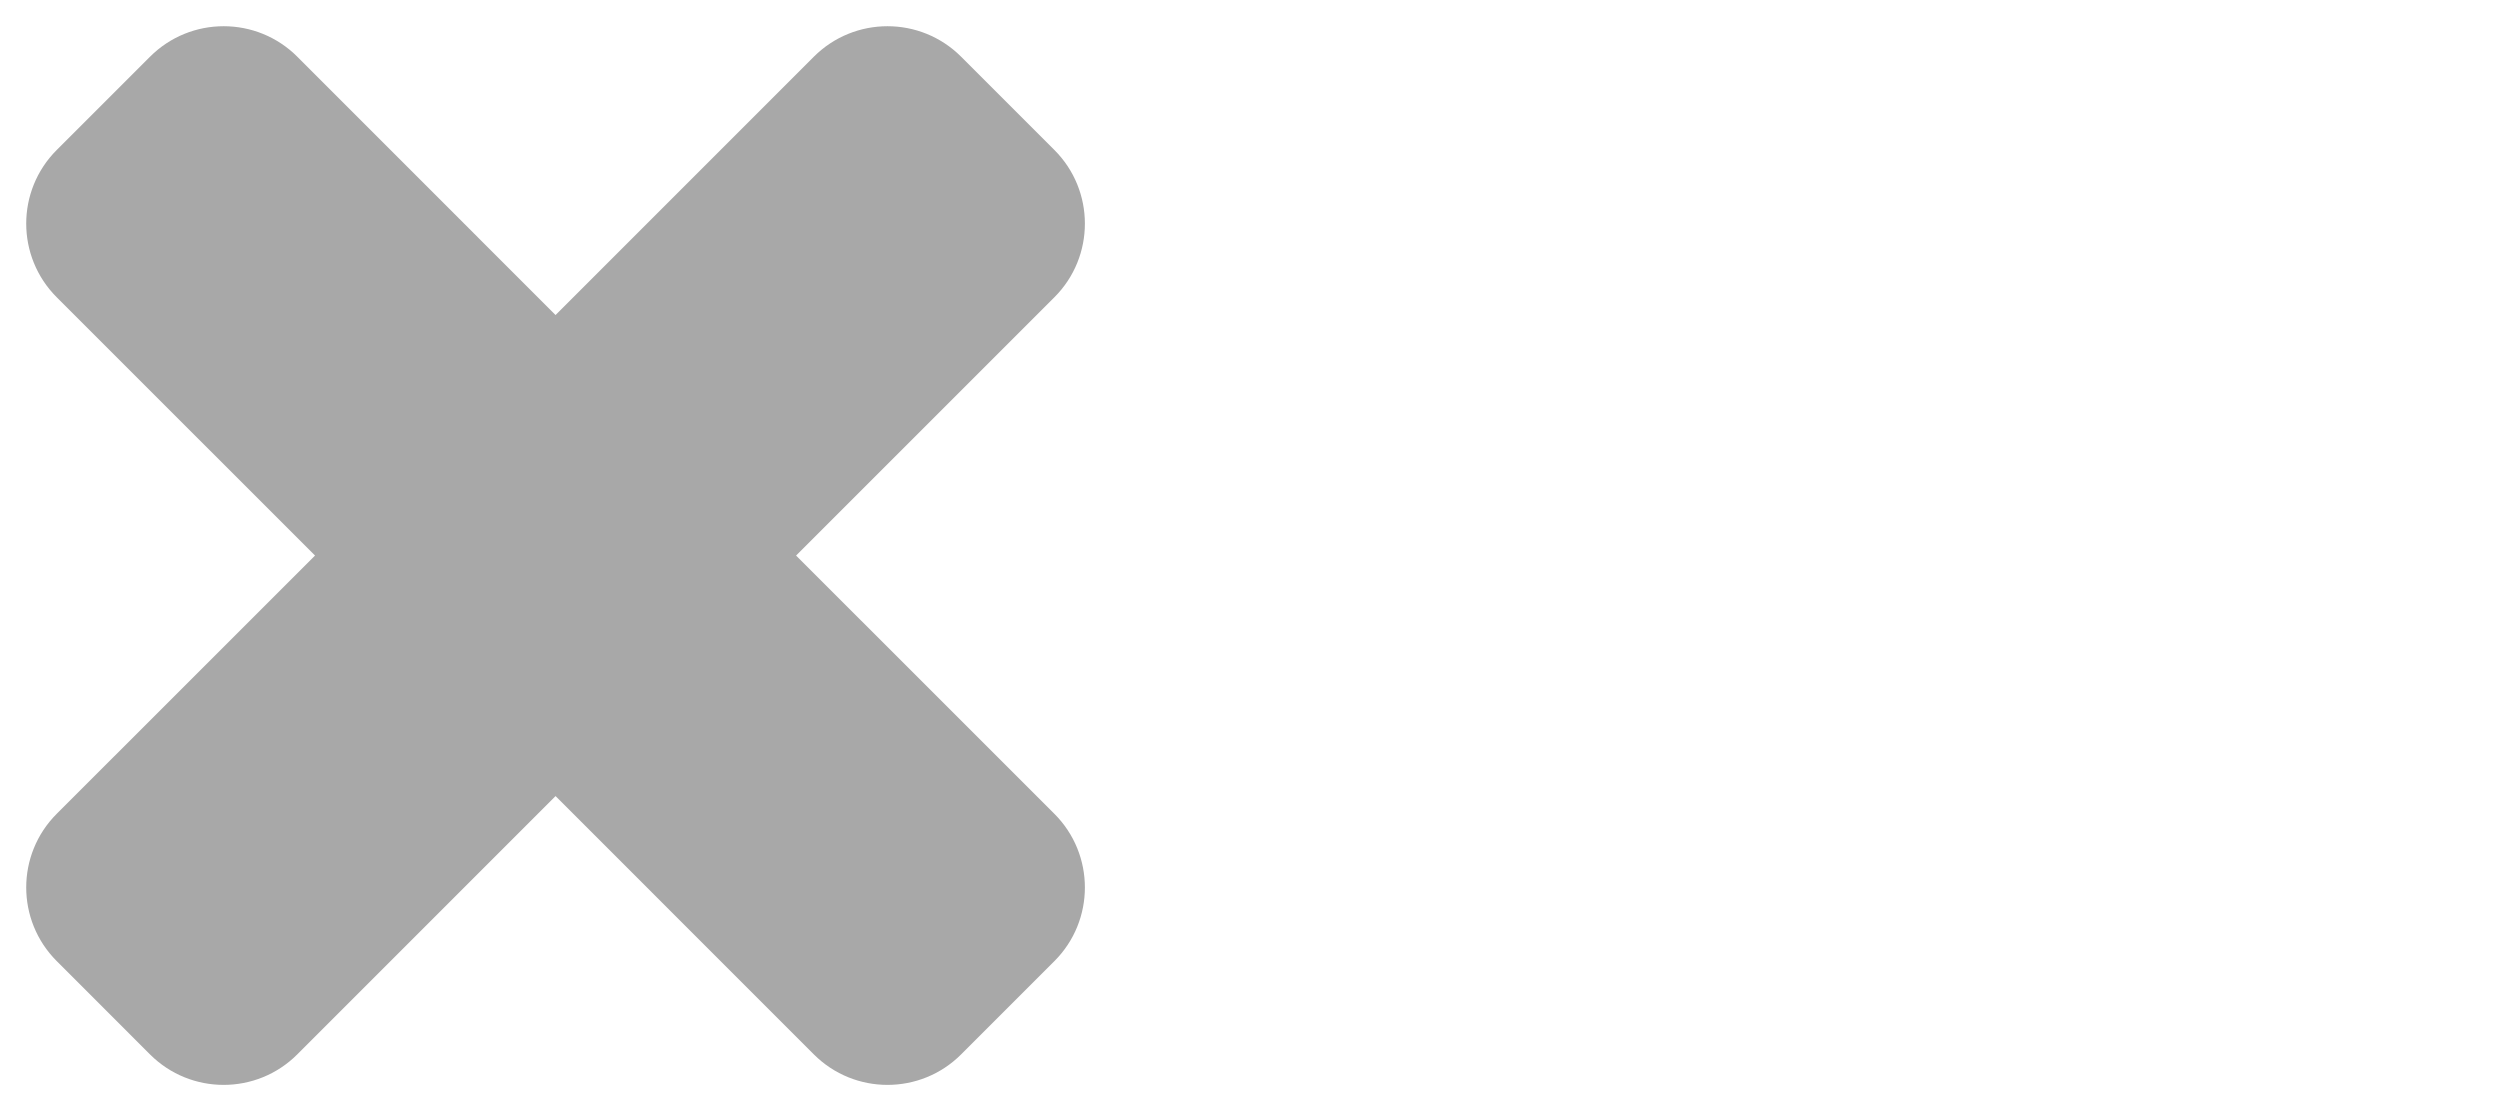
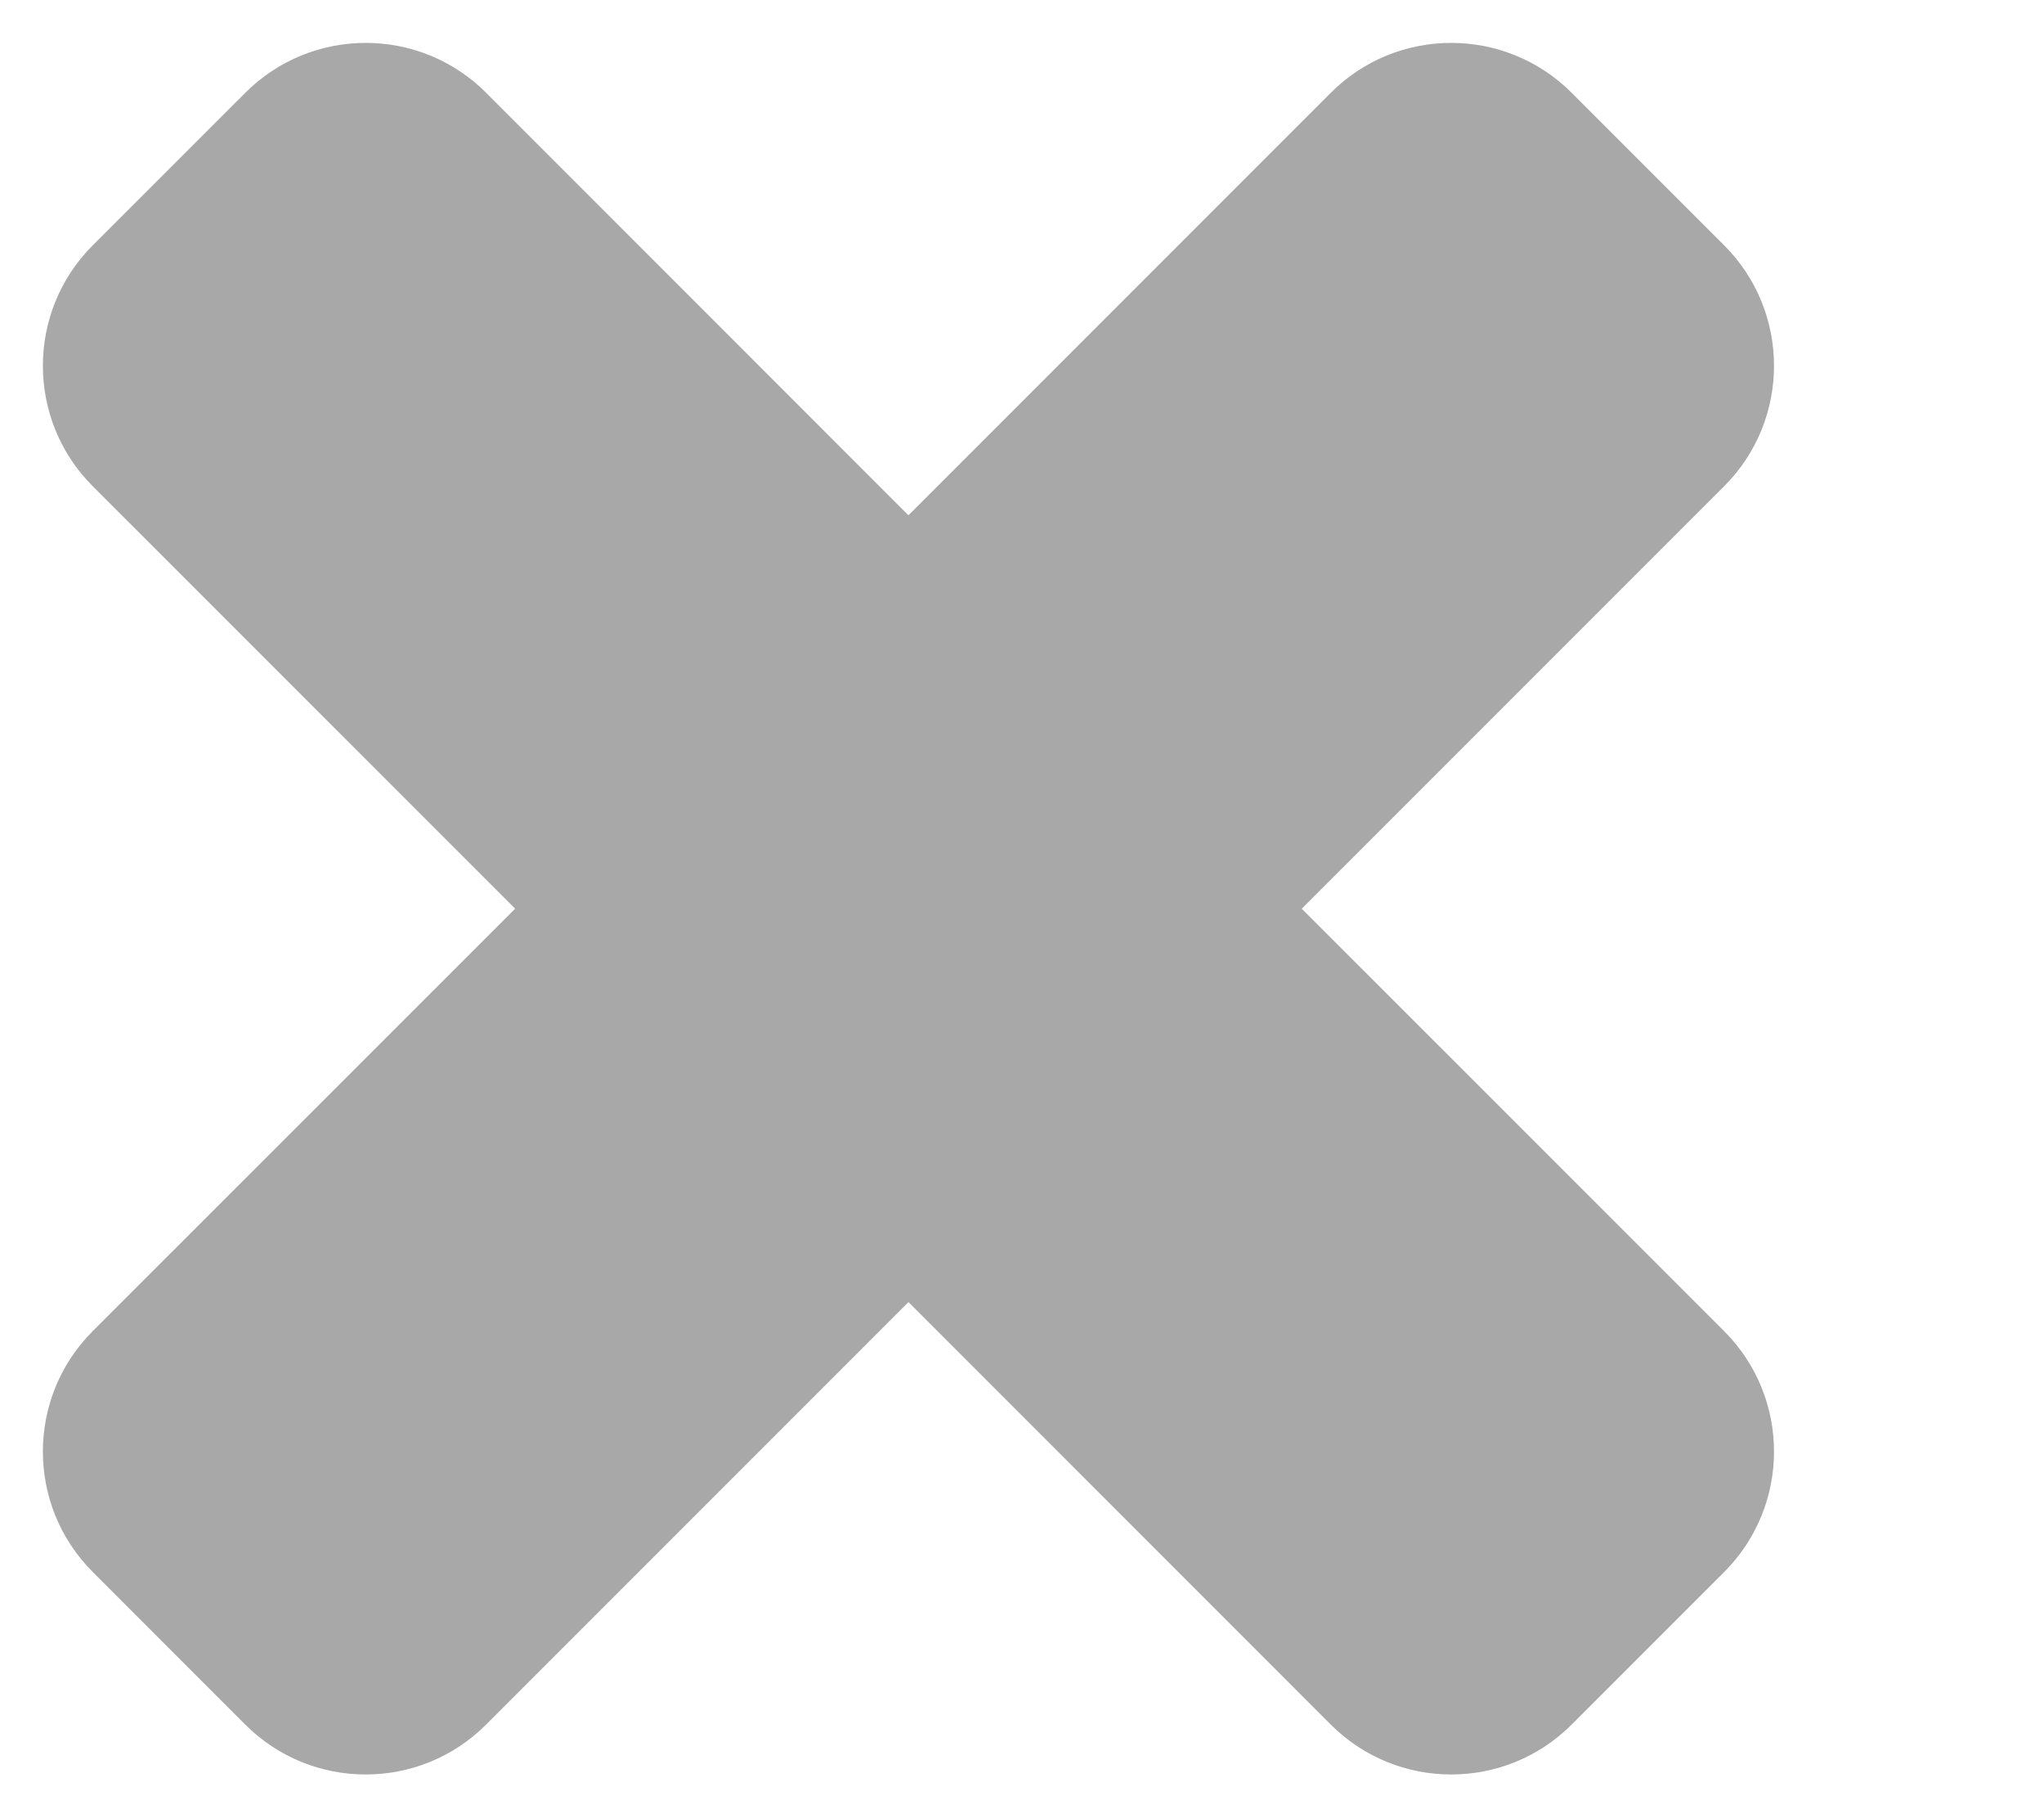
- <svg xmlns="http://www.w3.org/2000/svg" width="72" height="32">
+ <svg xmlns="http://www.w3.org/2000/svg" width="36" height="32">
  <g fill="none" fill-rule="evenodd">
    <path d="M8.562 1.634 16 9.073l7.438-7.439a3 3 0 0 1 4.243 0l2.685 2.685a3 3 0 0 1 0 4.243L22.927 16l7.439 7.438a3 3 0 0 1 0 4.243l-2.685 2.685a3 3 0 0 1-4.243 0L16 22.927l-7.438 7.439a3 3 0 0 1-4.243 0L1.634 27.68a3 3 0 0 1 0-4.243L9.073 16 1.634 8.562a3 3 0 0 1 0-4.243L4.32 1.634a3 3 0 0 1 4.243 0Z" fill="#A8A8A8" />
  </g>
</svg>
